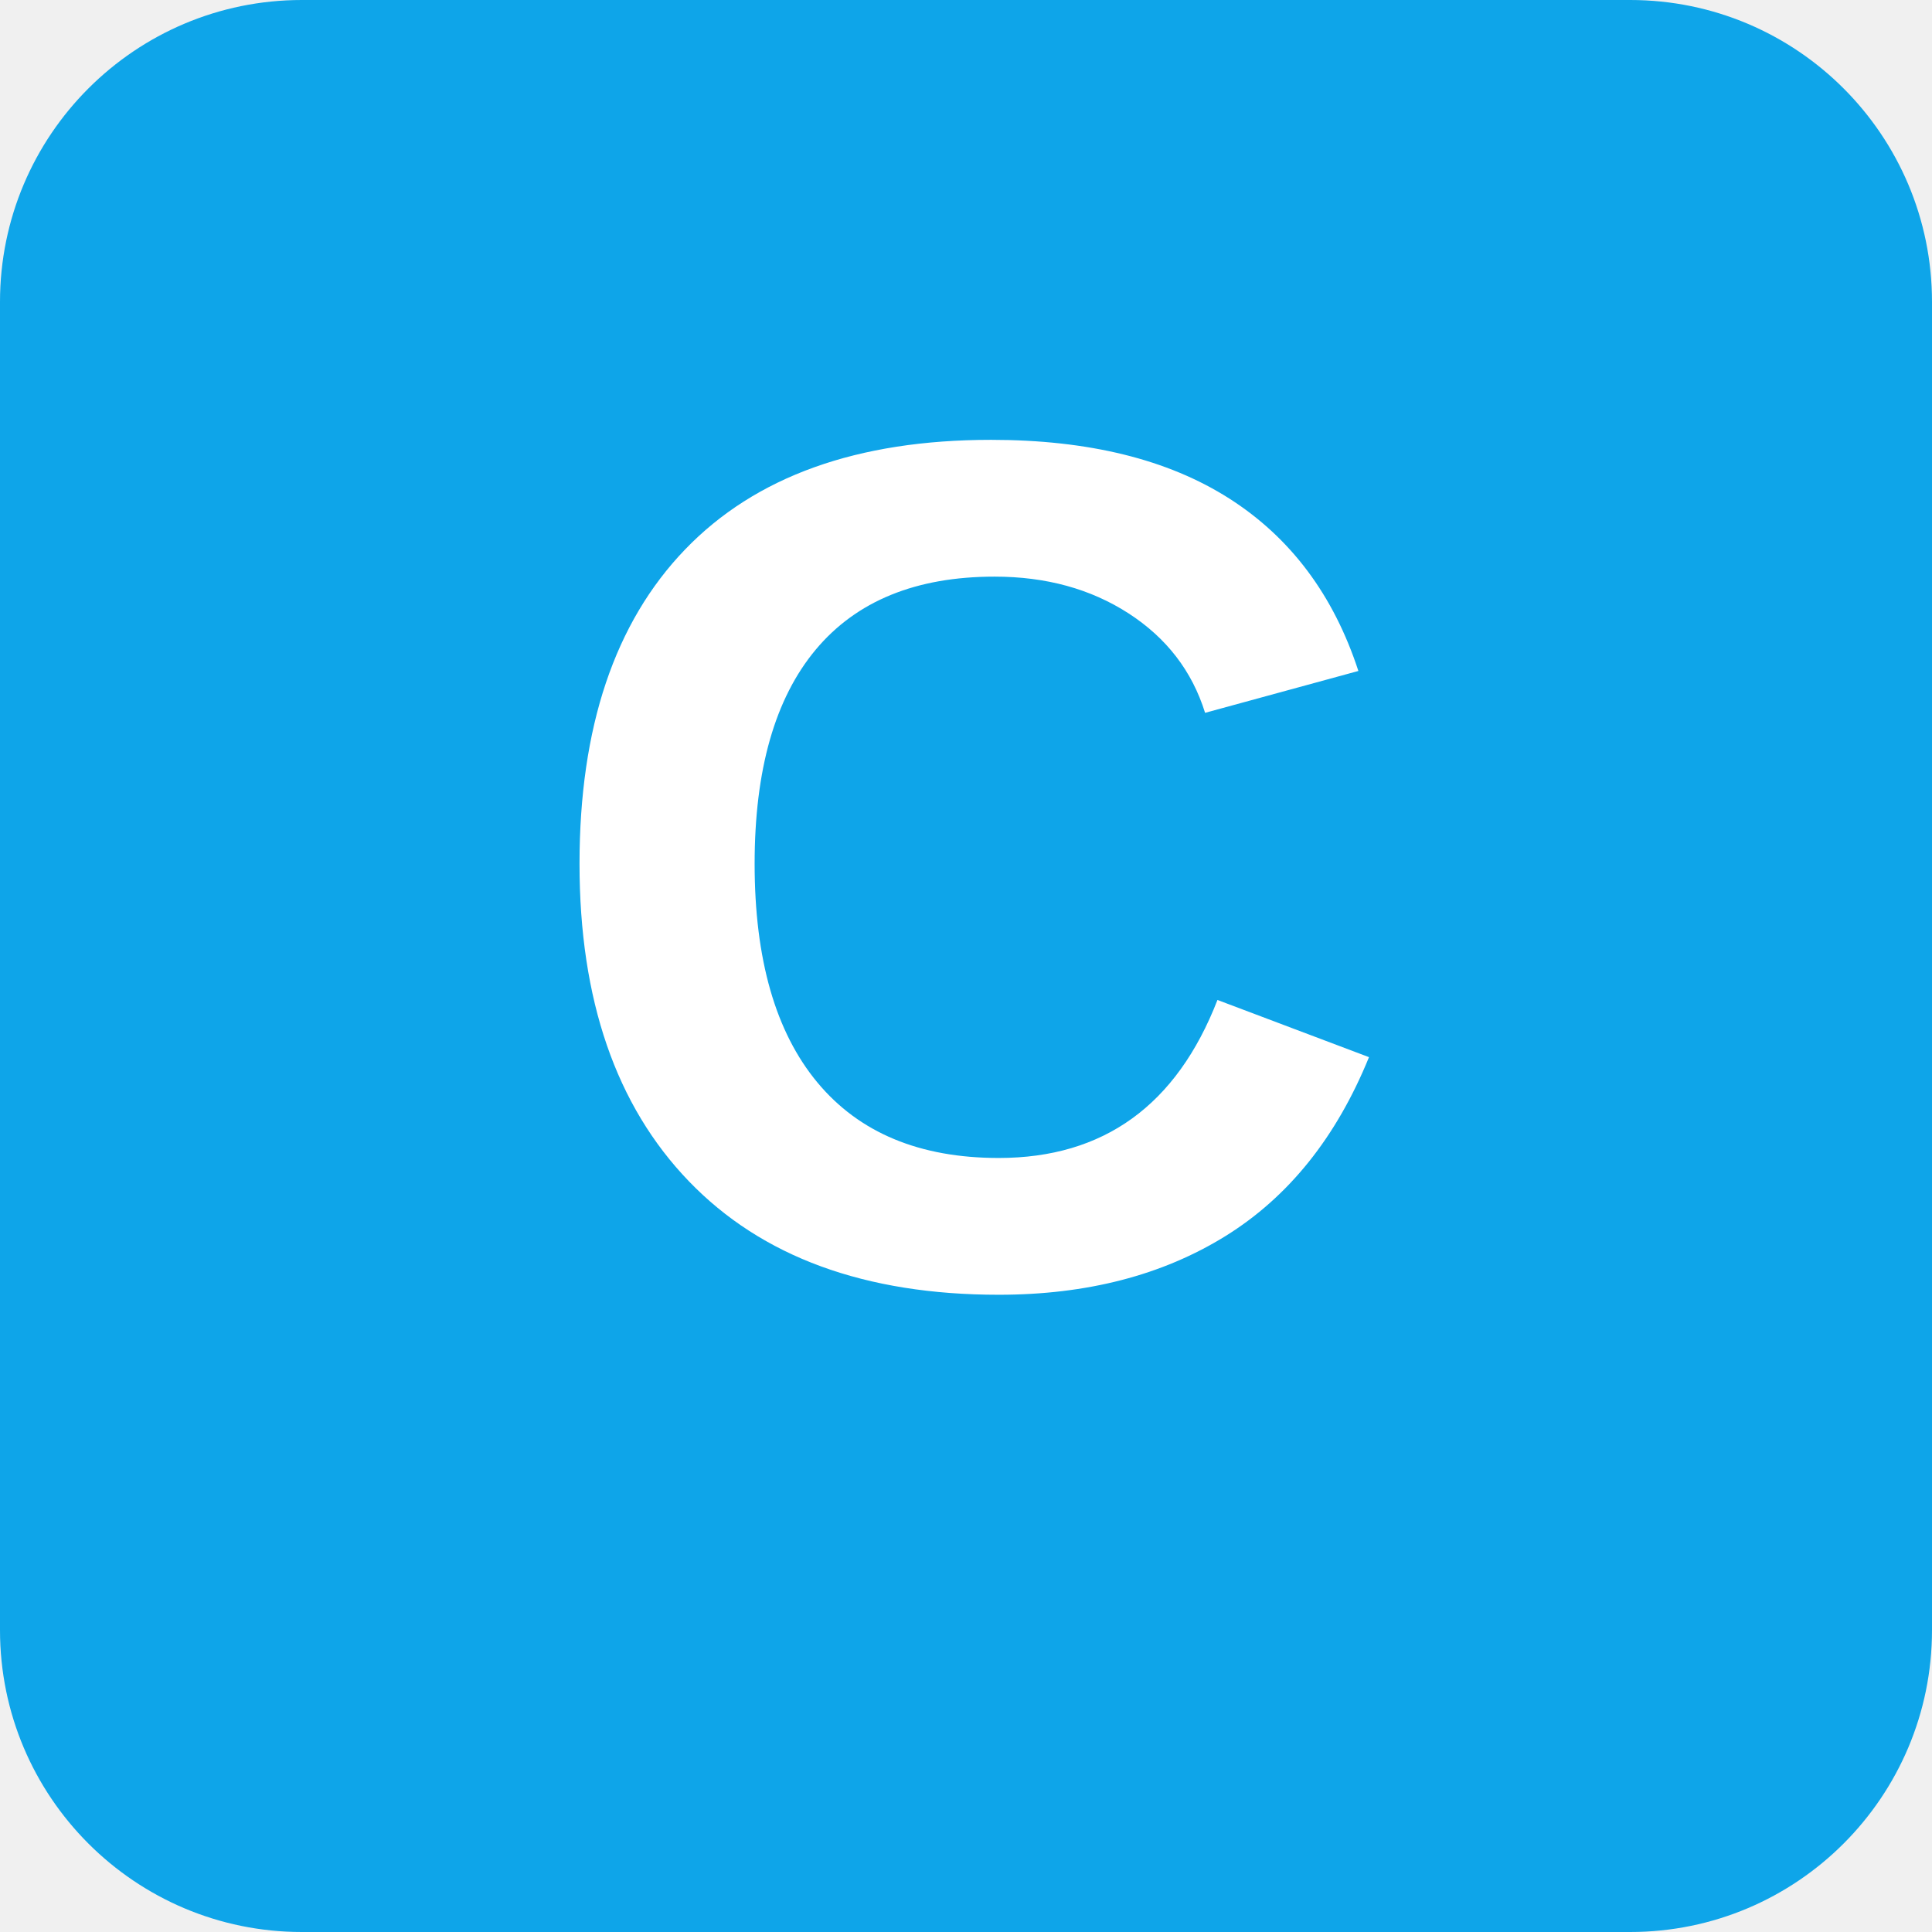
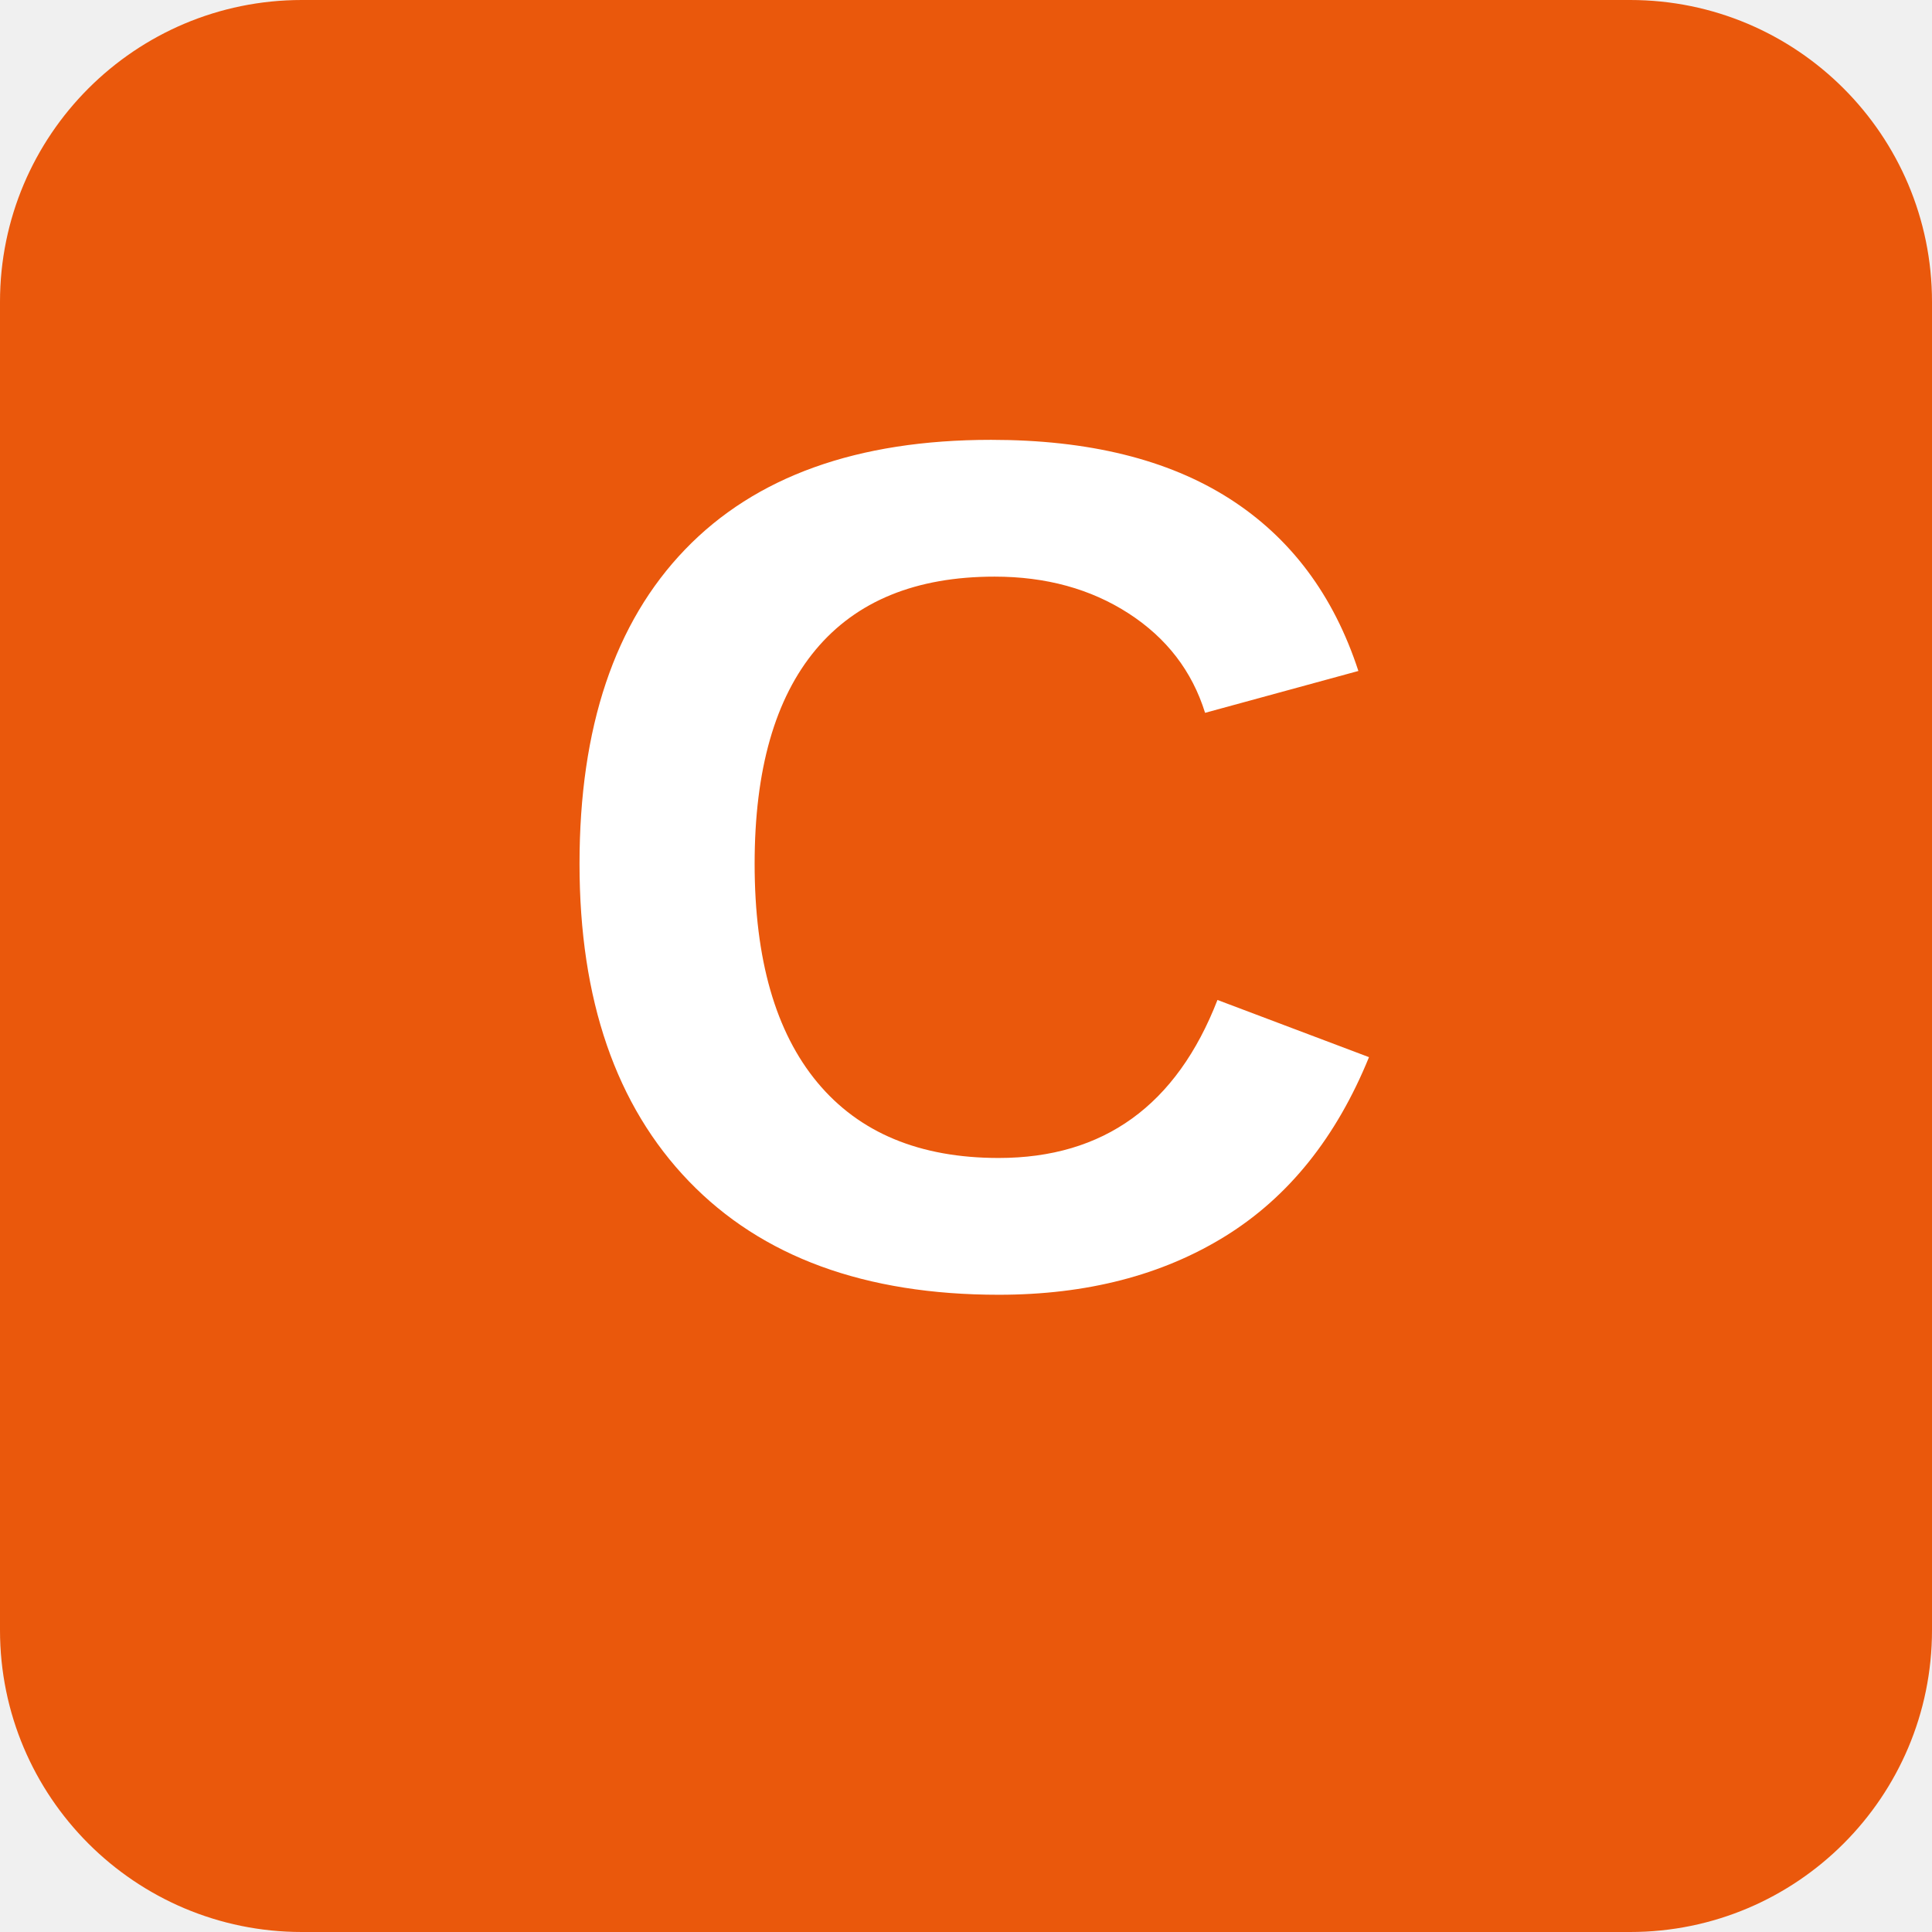
<svg xmlns="http://www.w3.org/2000/svg" viewBox="0 0 512 512">
-   <rect width="512" height="512" rx="80" fill="#0ea5e9" />
+   <rect width="512" height="512" rx="80" fill="#ea580c" />
  <text x="256" y="340" text-anchor="middle" font-family="Arial,Helvetica,sans-serif" font-size="320" font-weight="bold" fill="white">C</text>
</svg>
